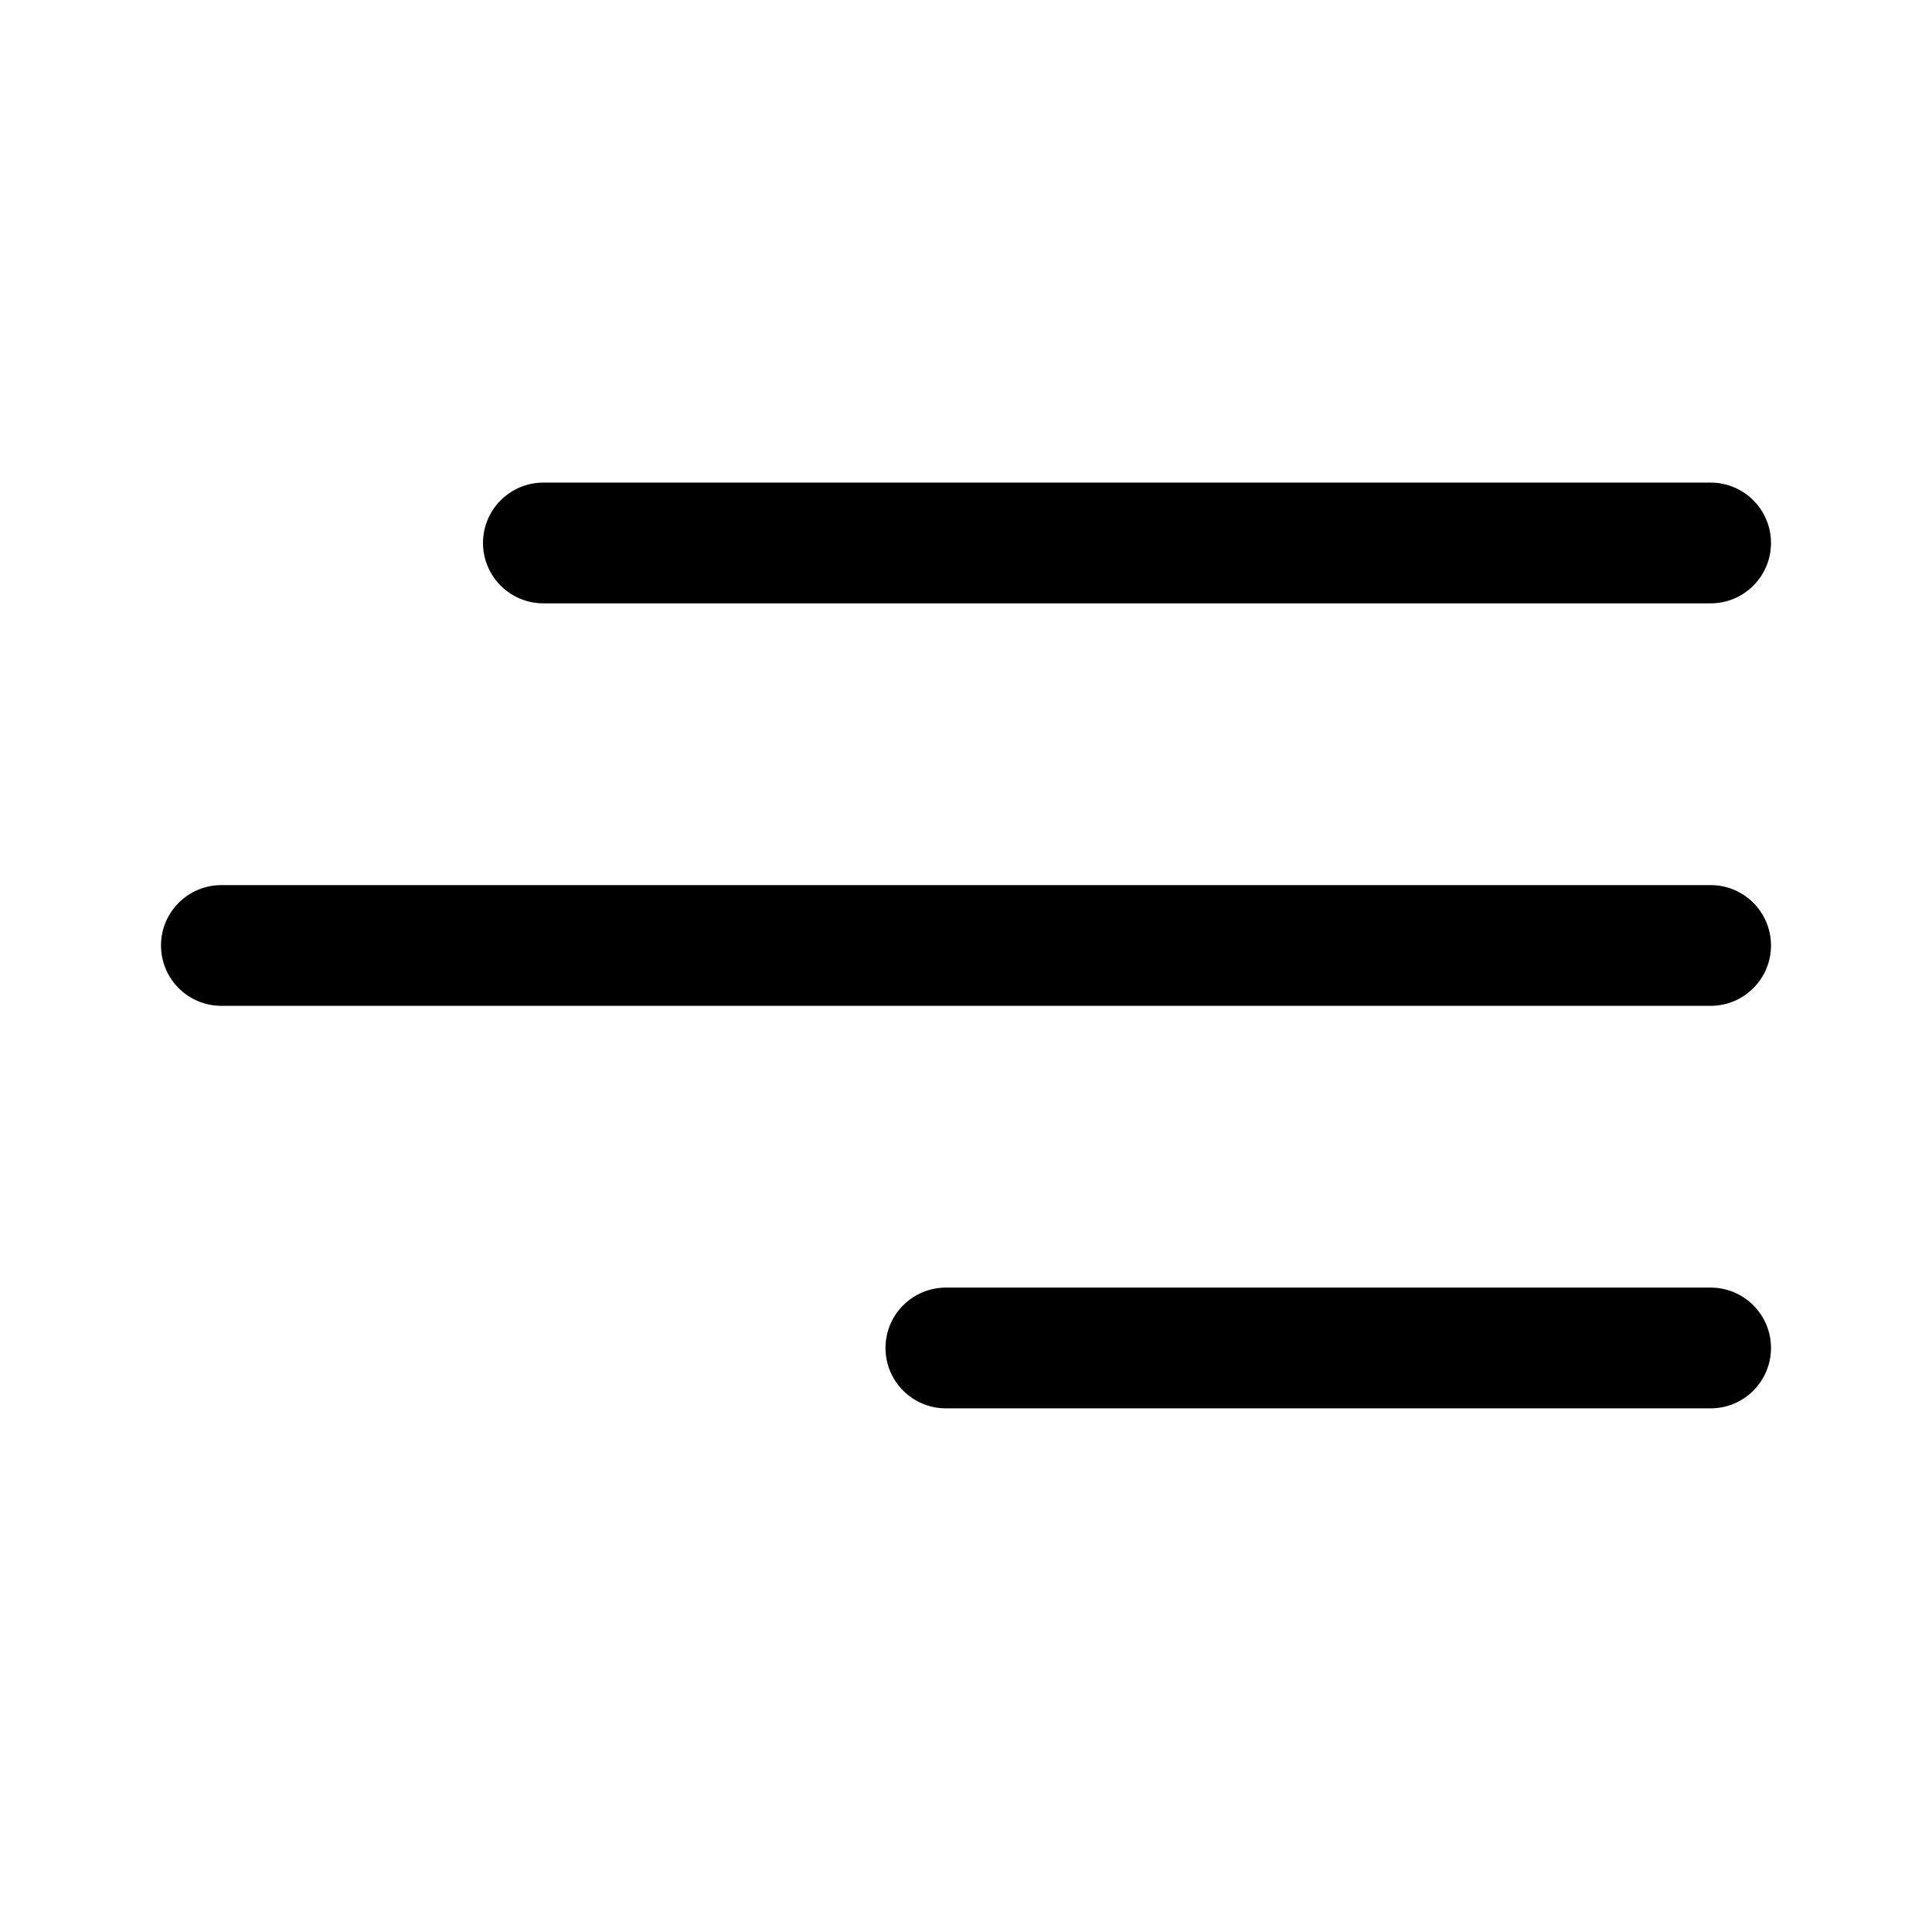
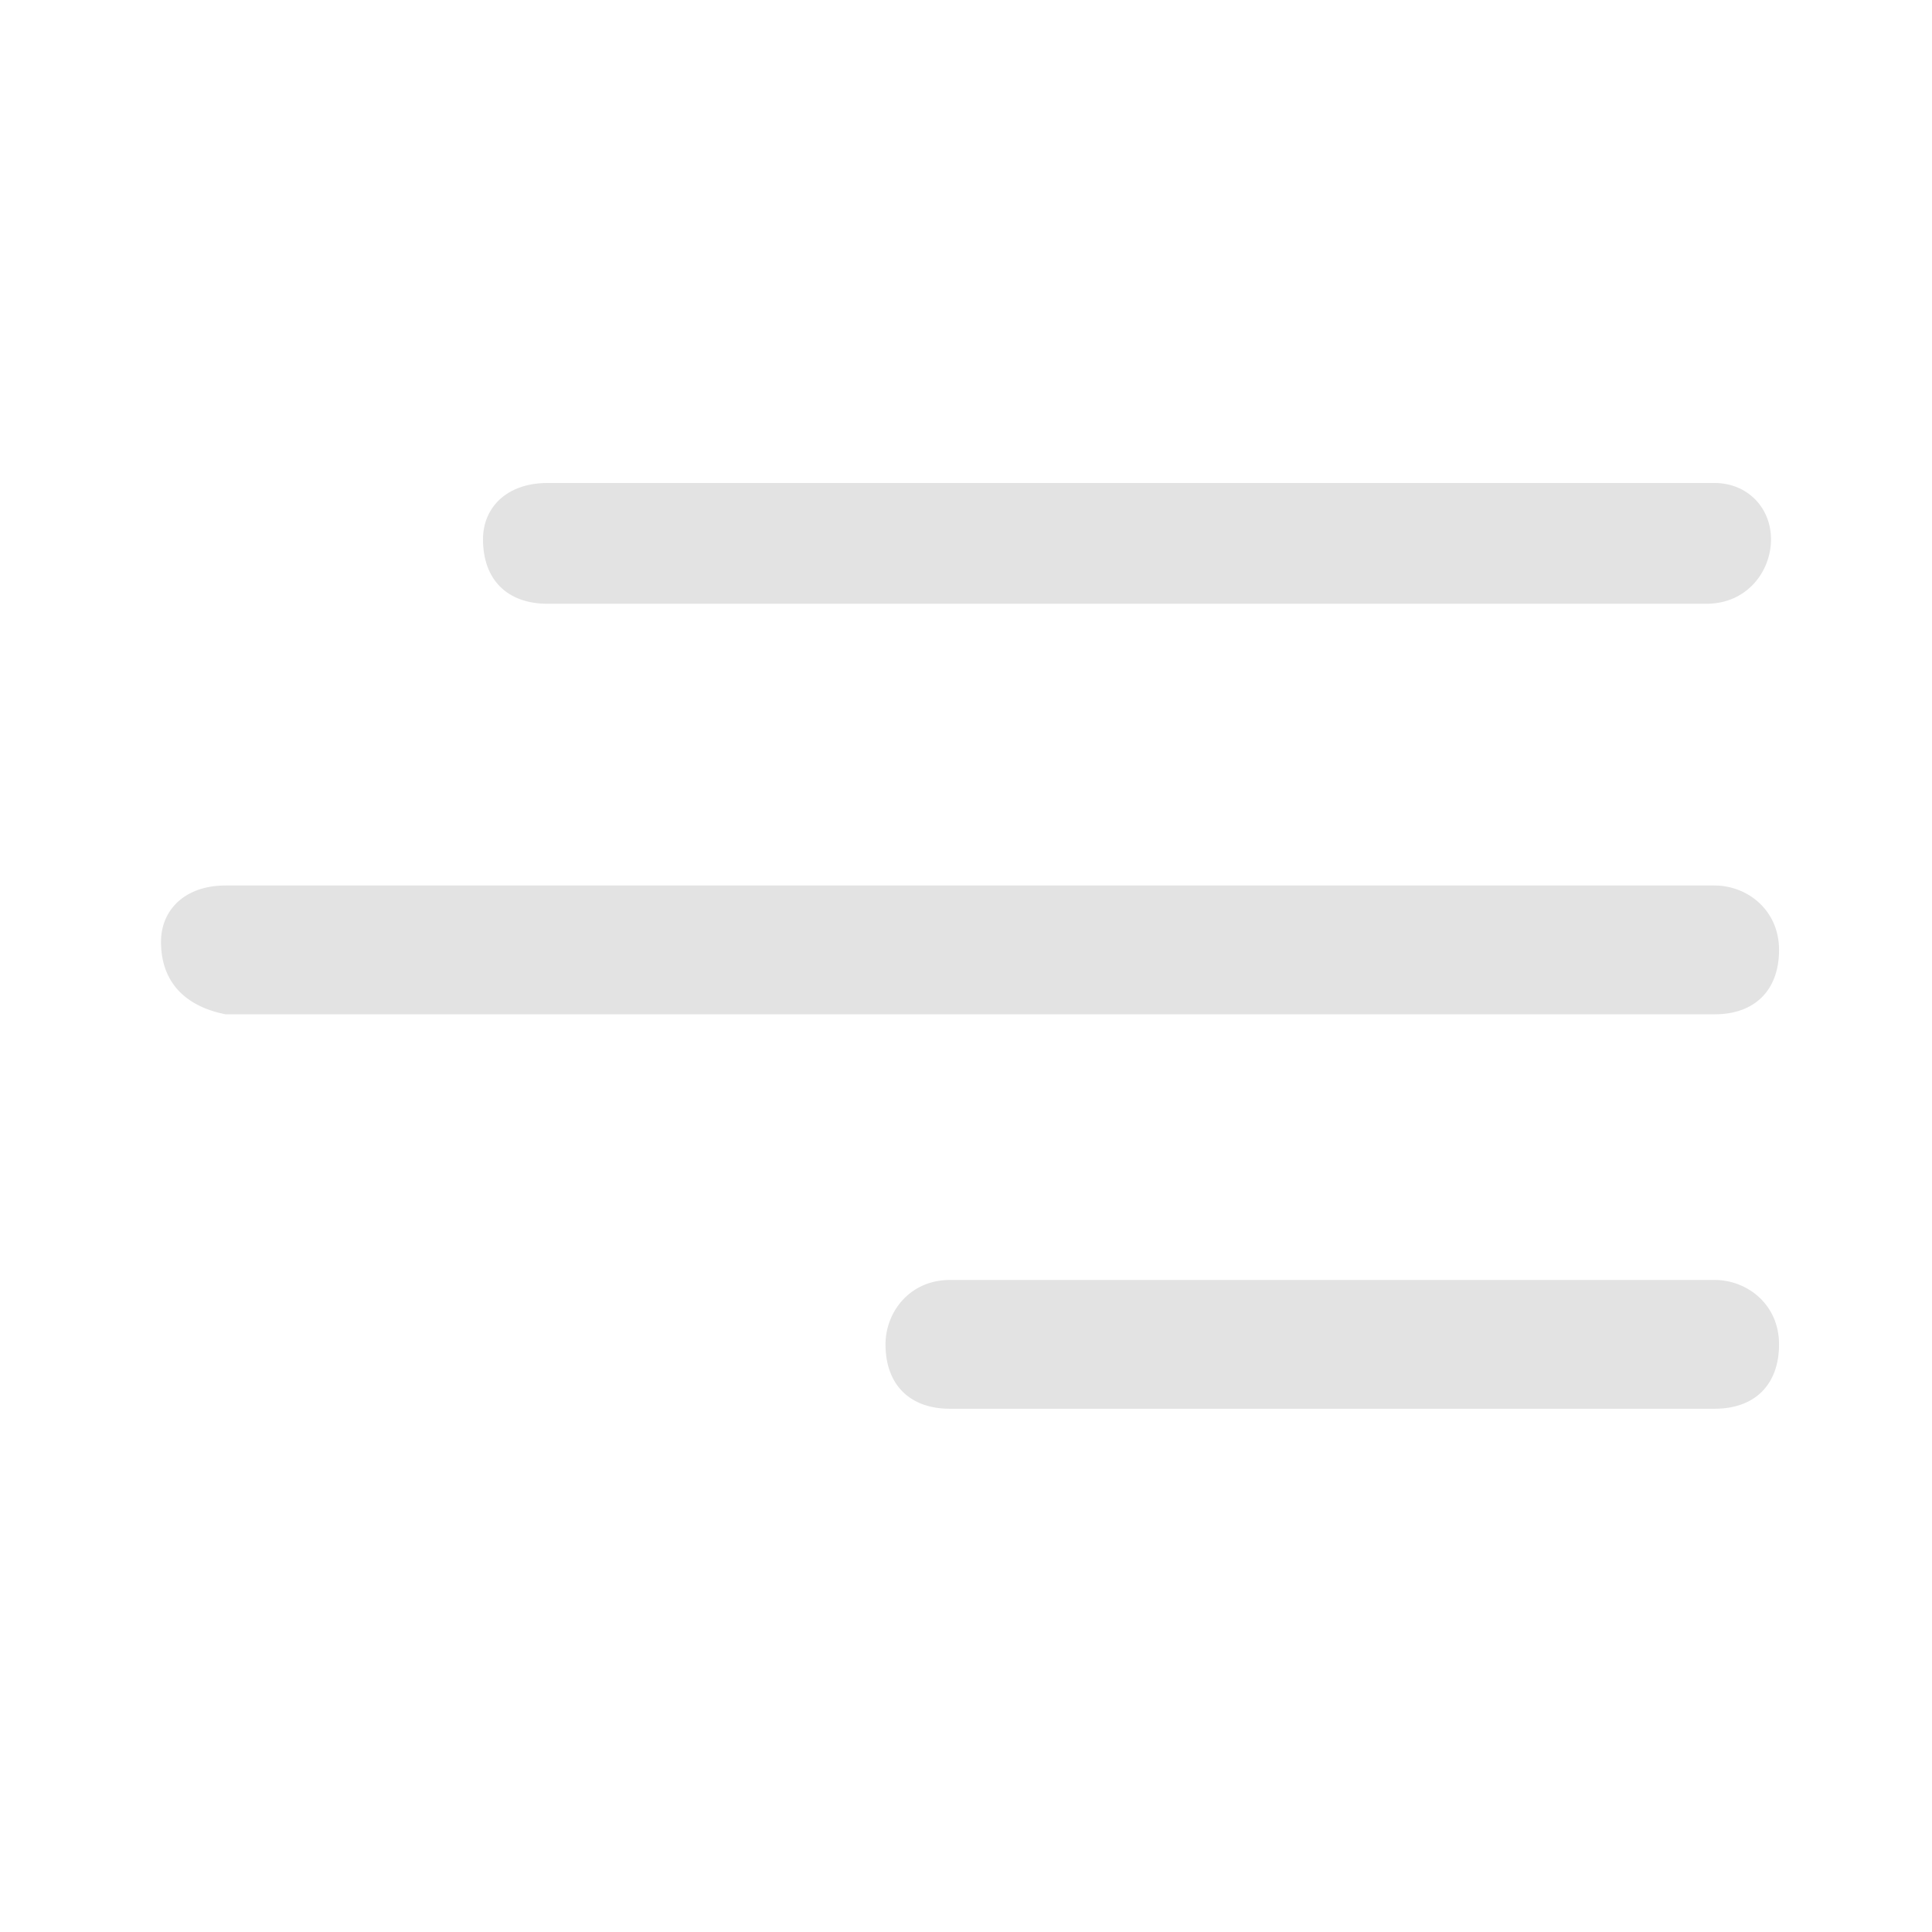
- <svg xmlns="http://www.w3.org/2000/svg" clip-rule="evenodd" fill-rule="evenodd" stroke-linejoin="round" stroke-miterlimit="2" viewBox="0 0 24 24">
-   <path d="m11 16.745c0-.414.336-.75.75-.75h9.5c.414 0 .75.336.75.75s-.336.75-.75.75h-9.5c-.414 0-.75-.336-.75-.75zm-9-5c0-.414.336-.75.75-.75h18.5c.414 0 .75.336.75.75s-.336.75-.75.75h-18.5c-.414 0-.75-.336-.75-.75zm4-5c0-.414.336-.75.75-.75h14.5c.414 0 .75.336.75.75s-.336.75-.75.75h-14.5c-.414 0-.75-.336-.75-.75z" fill-rule="nonzero" />
+ <svg xmlns="http://www.w3.org/2000/svg" version="1.1" id="Ebene_1" x="0px" y="0px" viewBox="0 0 24 24" style="enable-background:new 0 0 24 24;" xml:space="preserve">
+   <style type="text/css">
+ 	.st0{fill:#E3E3E3;}
+ </style>
+   <path class="st0" d="M11,16.7c0-0.4,0.3-0.8,0.8-0.8h9.5c0.4,0,0.8,0.3,0.8,0.8s-0.3,0.8-0.8,0.8h-9.5C11.3,17.5,11,17.2,11,16.7z   M2,11.7C2,11.3,2.3,11,2.8,11h18.5c0.4,0,0.8,0.3,0.8,0.8s-0.3,0.8-0.8,0.8H2.8C2.3,12.5,2,12.2,2,11.7z M6,6.7C6,6.3,6.3,6,6.8,6  h14.5C21.7,6,22,6.3,22,6.7s-0.3,0.8-0.8,0.8H6.8C6.3,7.5,6,7.2,6,6.7z" />
</svg>
